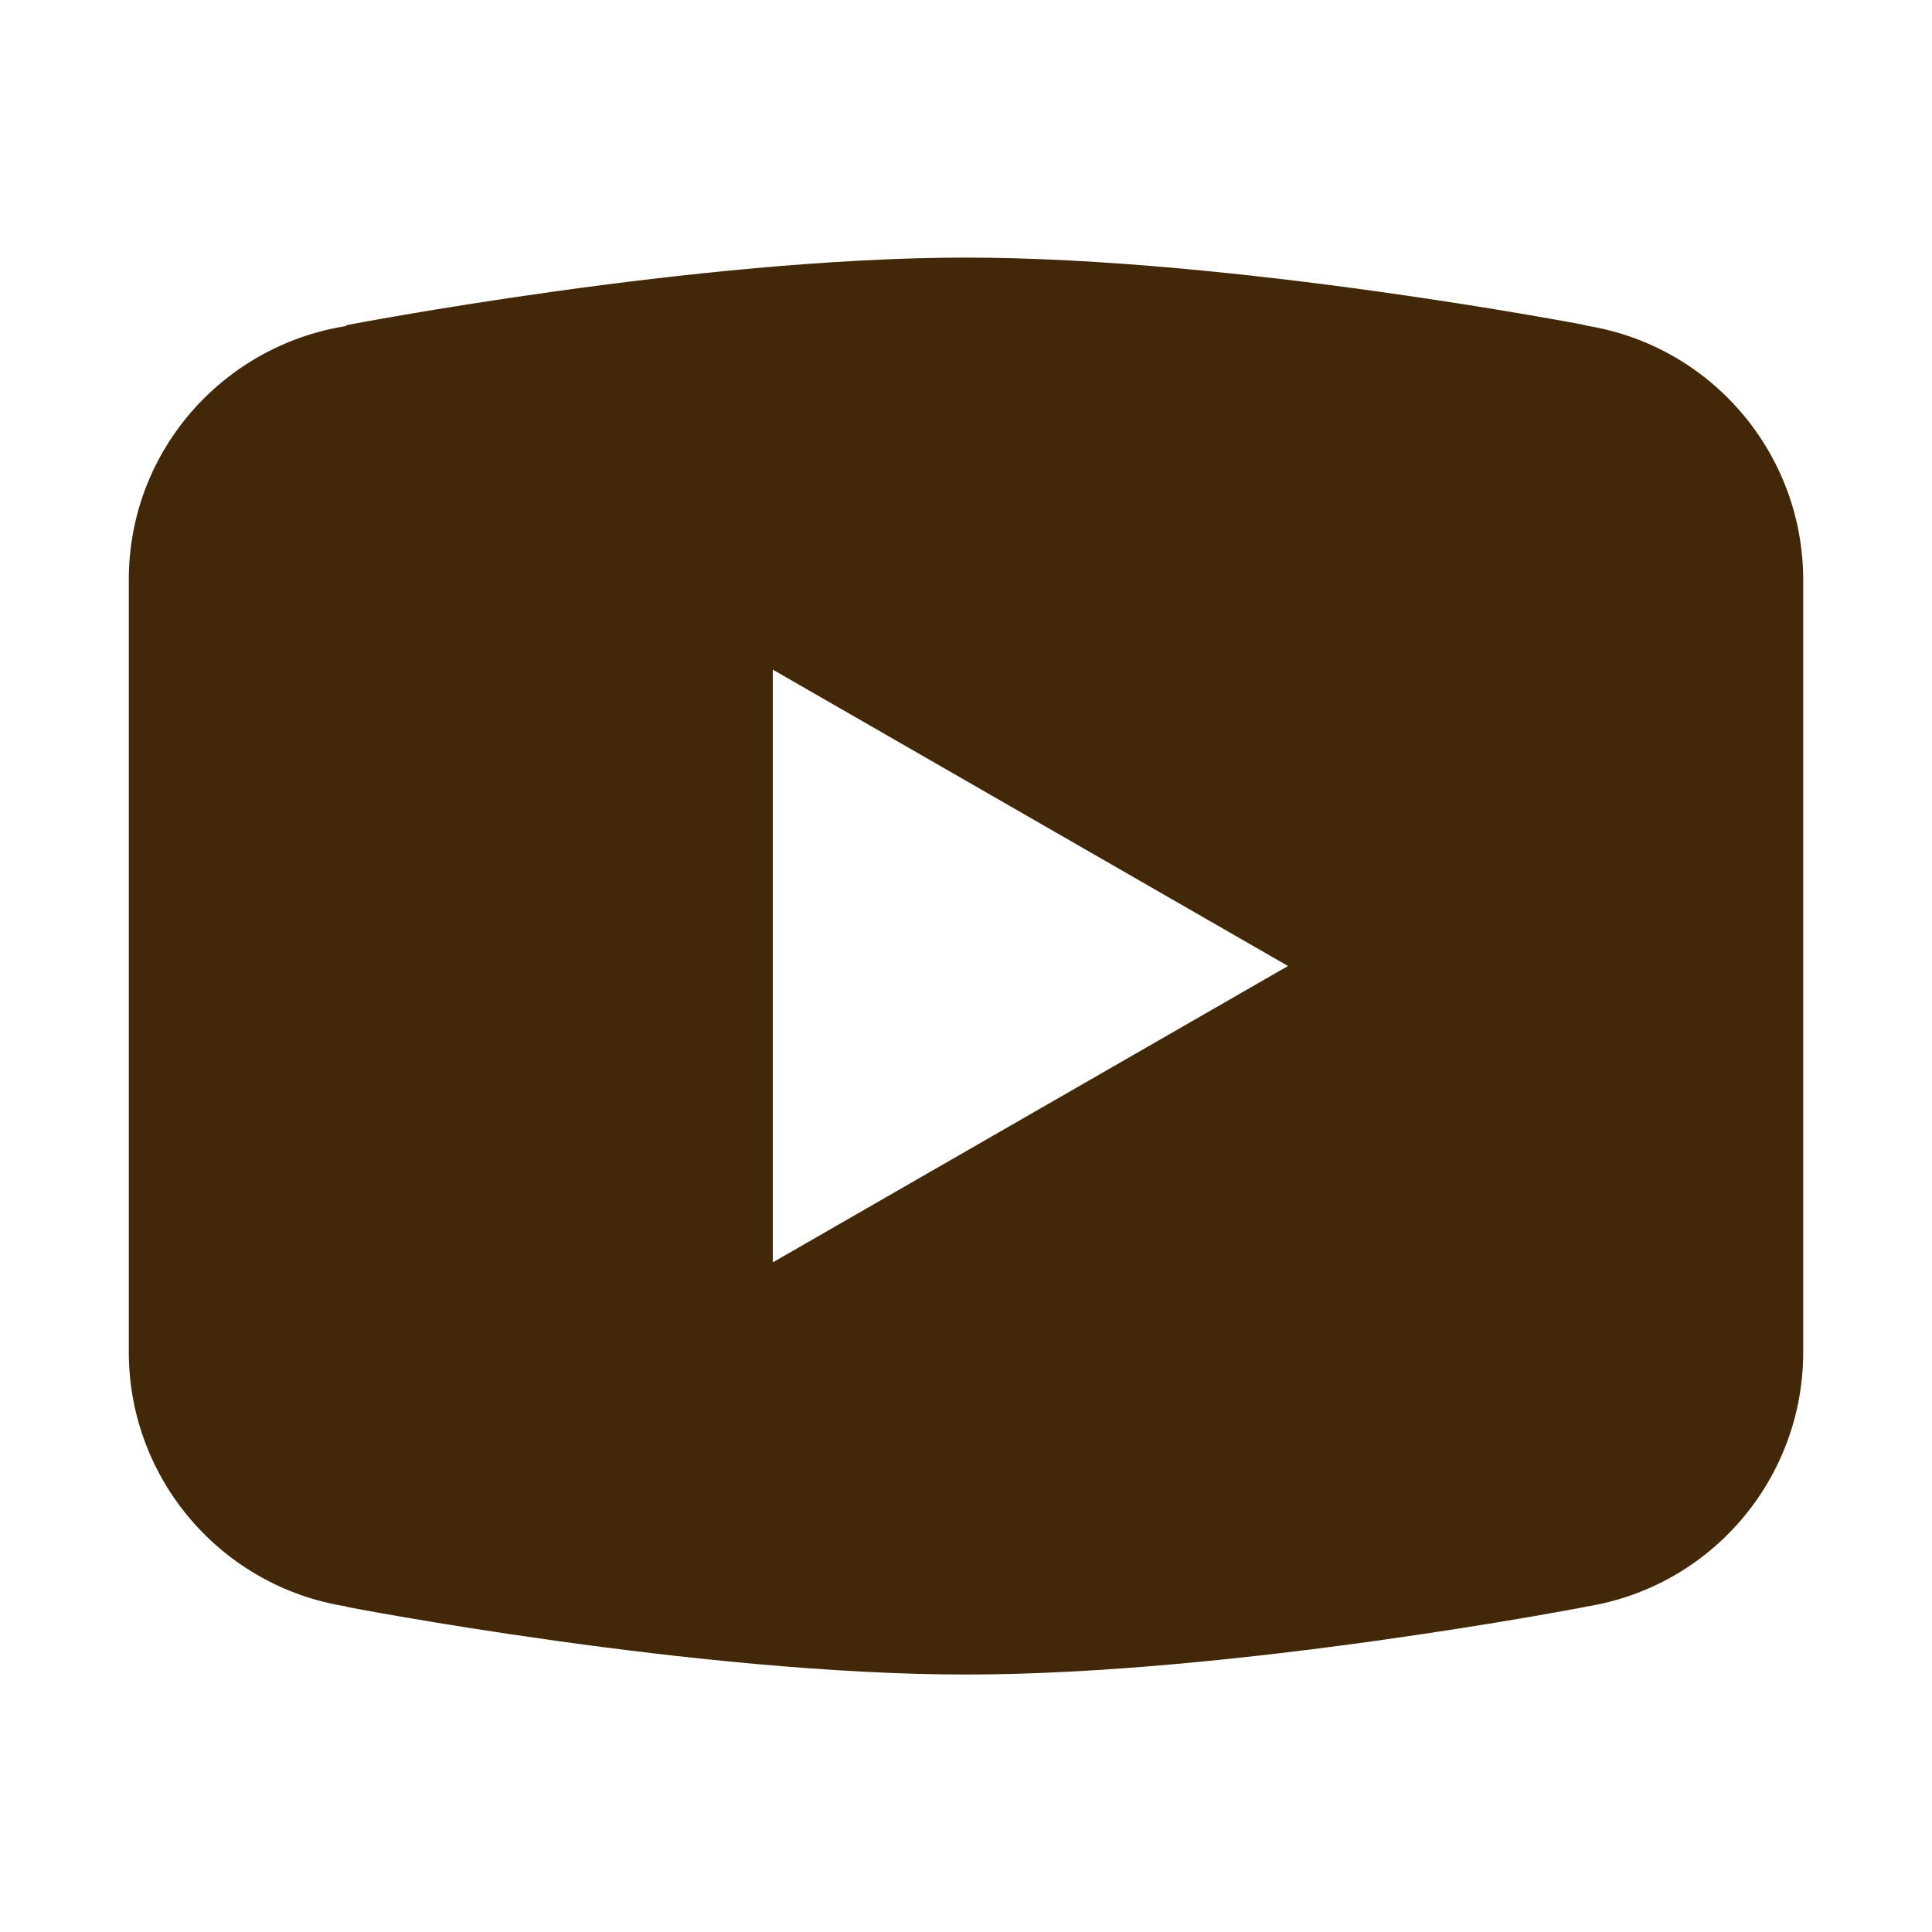
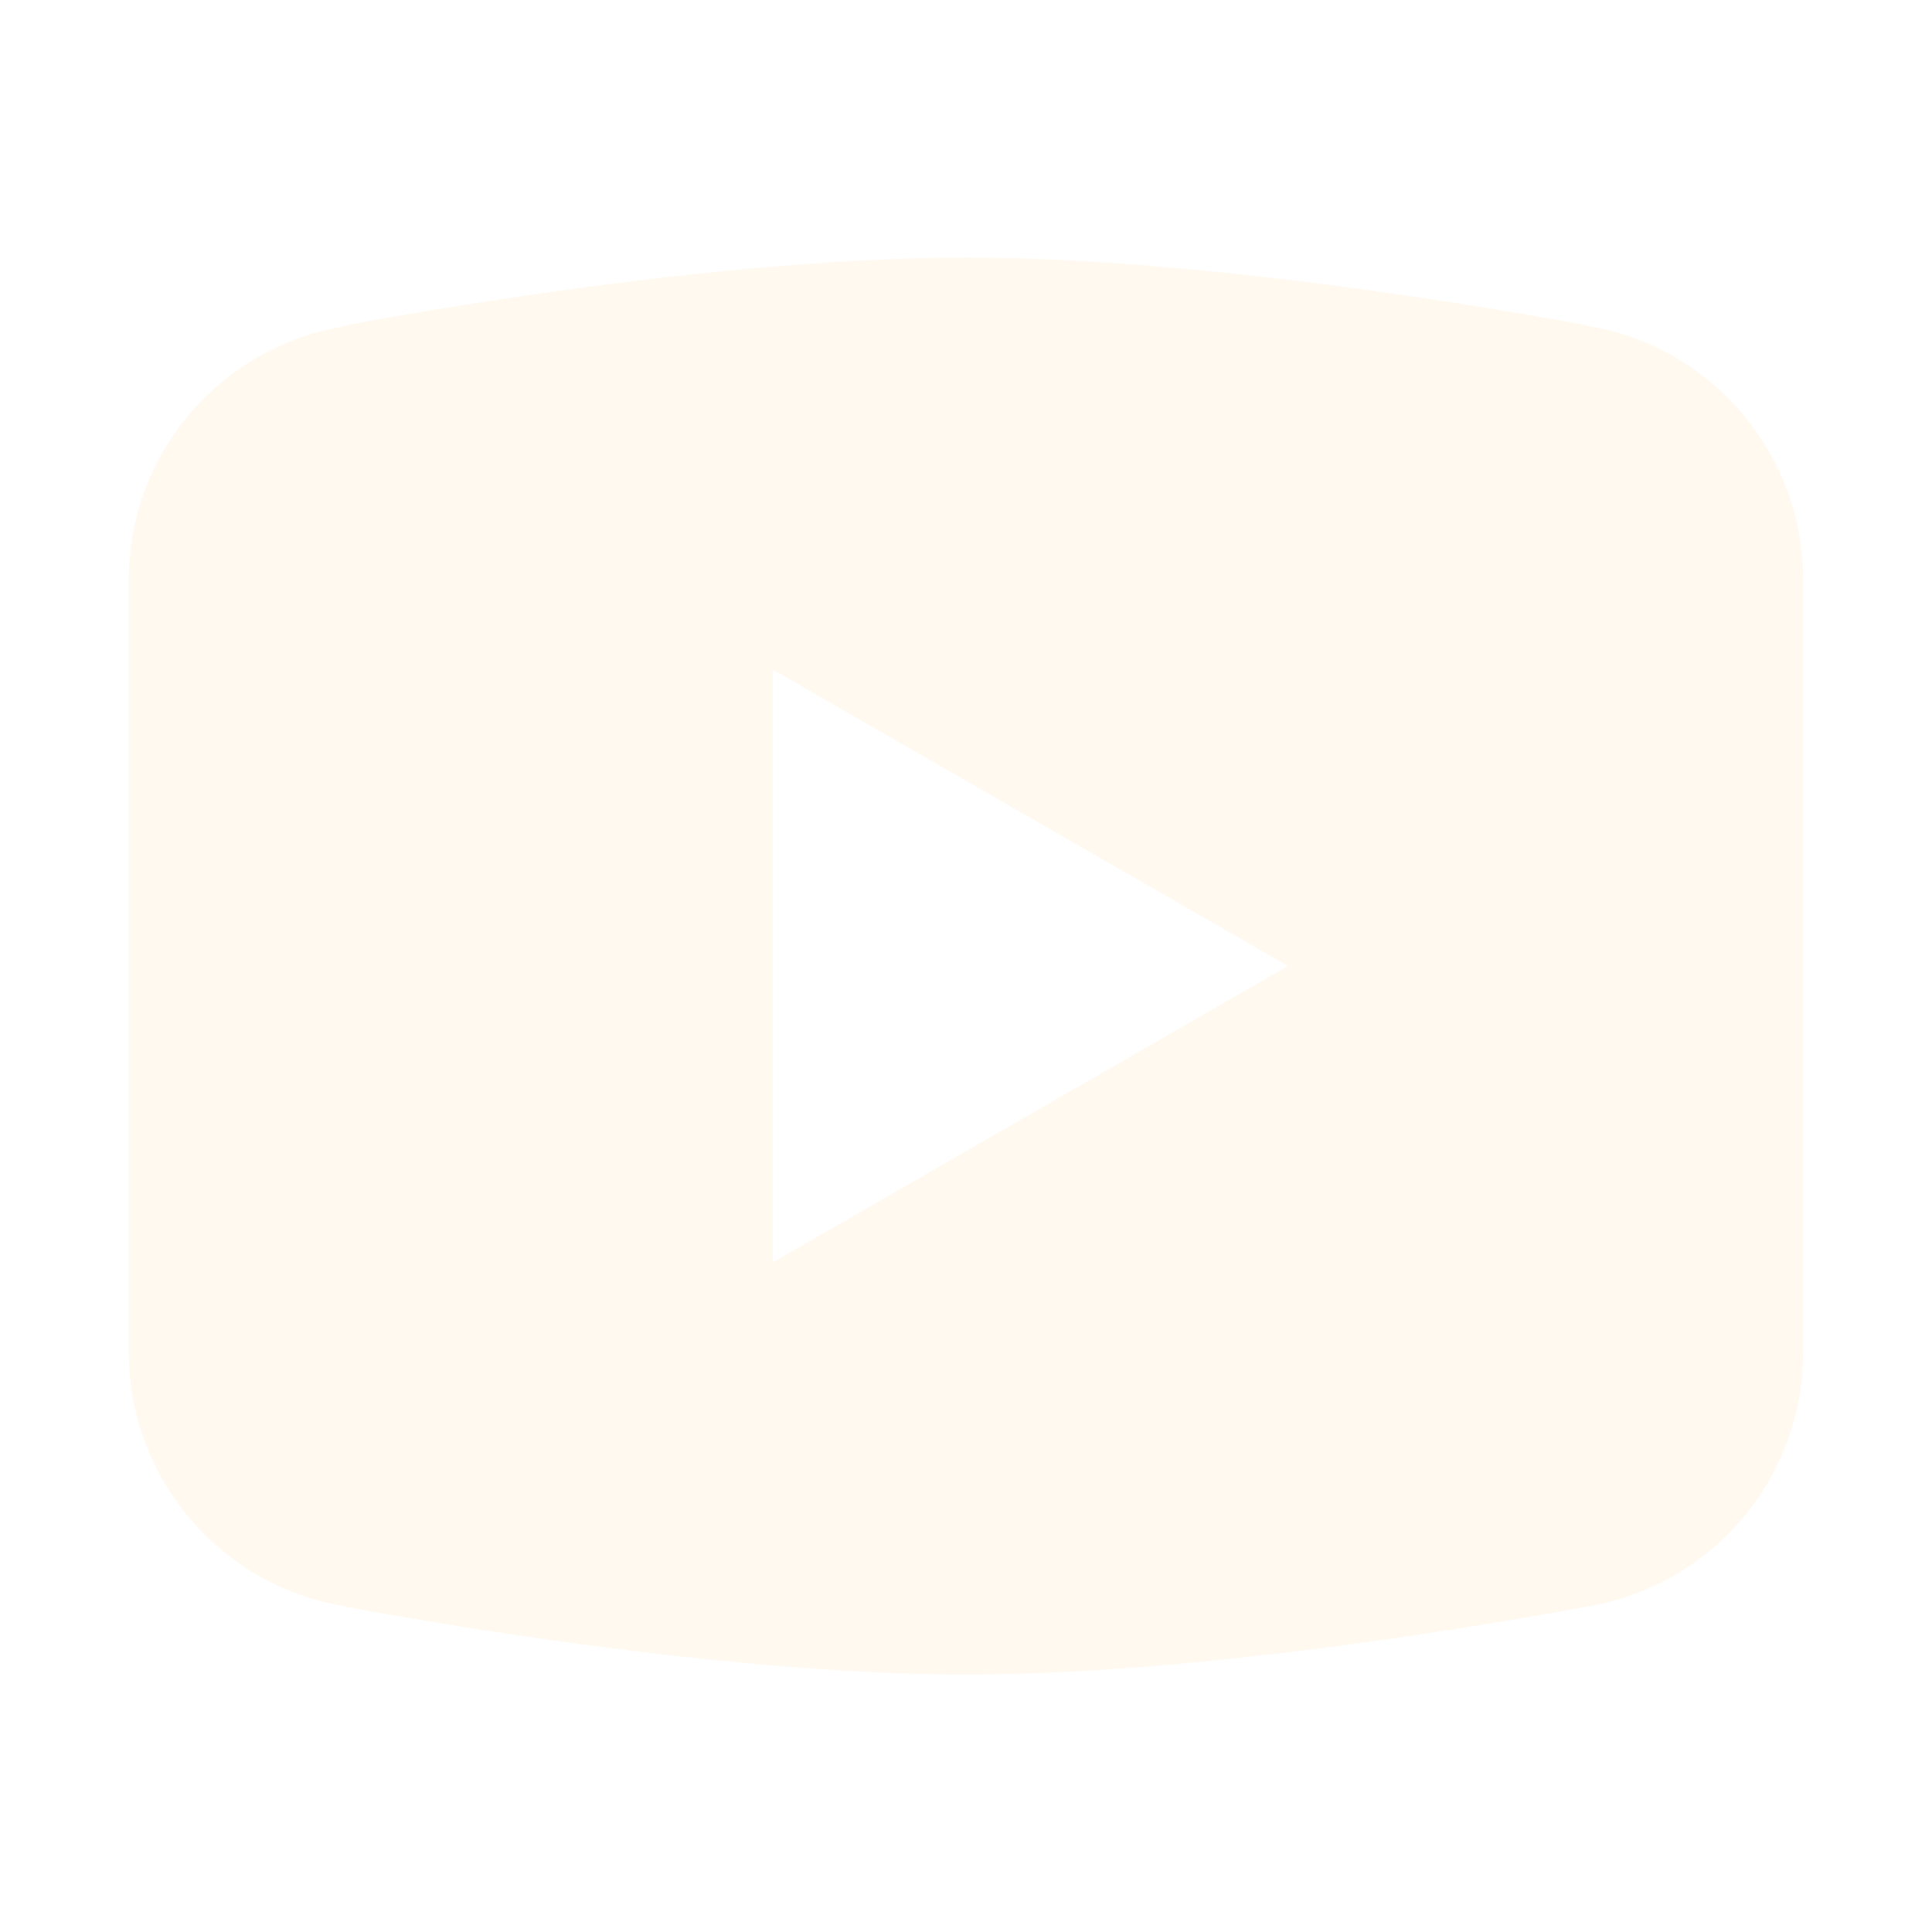
- <svg xmlns="http://www.w3.org/2000/svg" fill="#422709" viewBox="0 0 30 30" width="30px" height="30px">
+ <svg xmlns="http://www.w3.org/2000/svg" fill="#FFF9EF" viewBox="0 0 30 30" width="30px" height="30px">
  <path d="M 15 4 C 10.814 4 5.381 5.049 5.381 5.049 L 5.367 5.064 C 3.461 5.369 2 7.008 2 9 L 2 15 L 2 15.002 L 2 21 L 2 21.002 A 4 4 0 0 0 5.377 24.945 L 5.381 24.951 C 5.381 24.951 10.814 26.002 15 26.002 C 19.186 26.002 24.619 24.951 24.619 24.951 L 24.621 24.949 A 4 4 0 0 0 28 21.002 L 28 21 L 28 15.002 L 28 15 L 28 9 A 4 4 0 0 0 24.623 5.055 L 24.619 5.049 C 24.619 5.049 19.186 4 15 4 z M 12 10.398 L 20 15 L 12 19.602 L 12 10.398 z" />
</svg>
